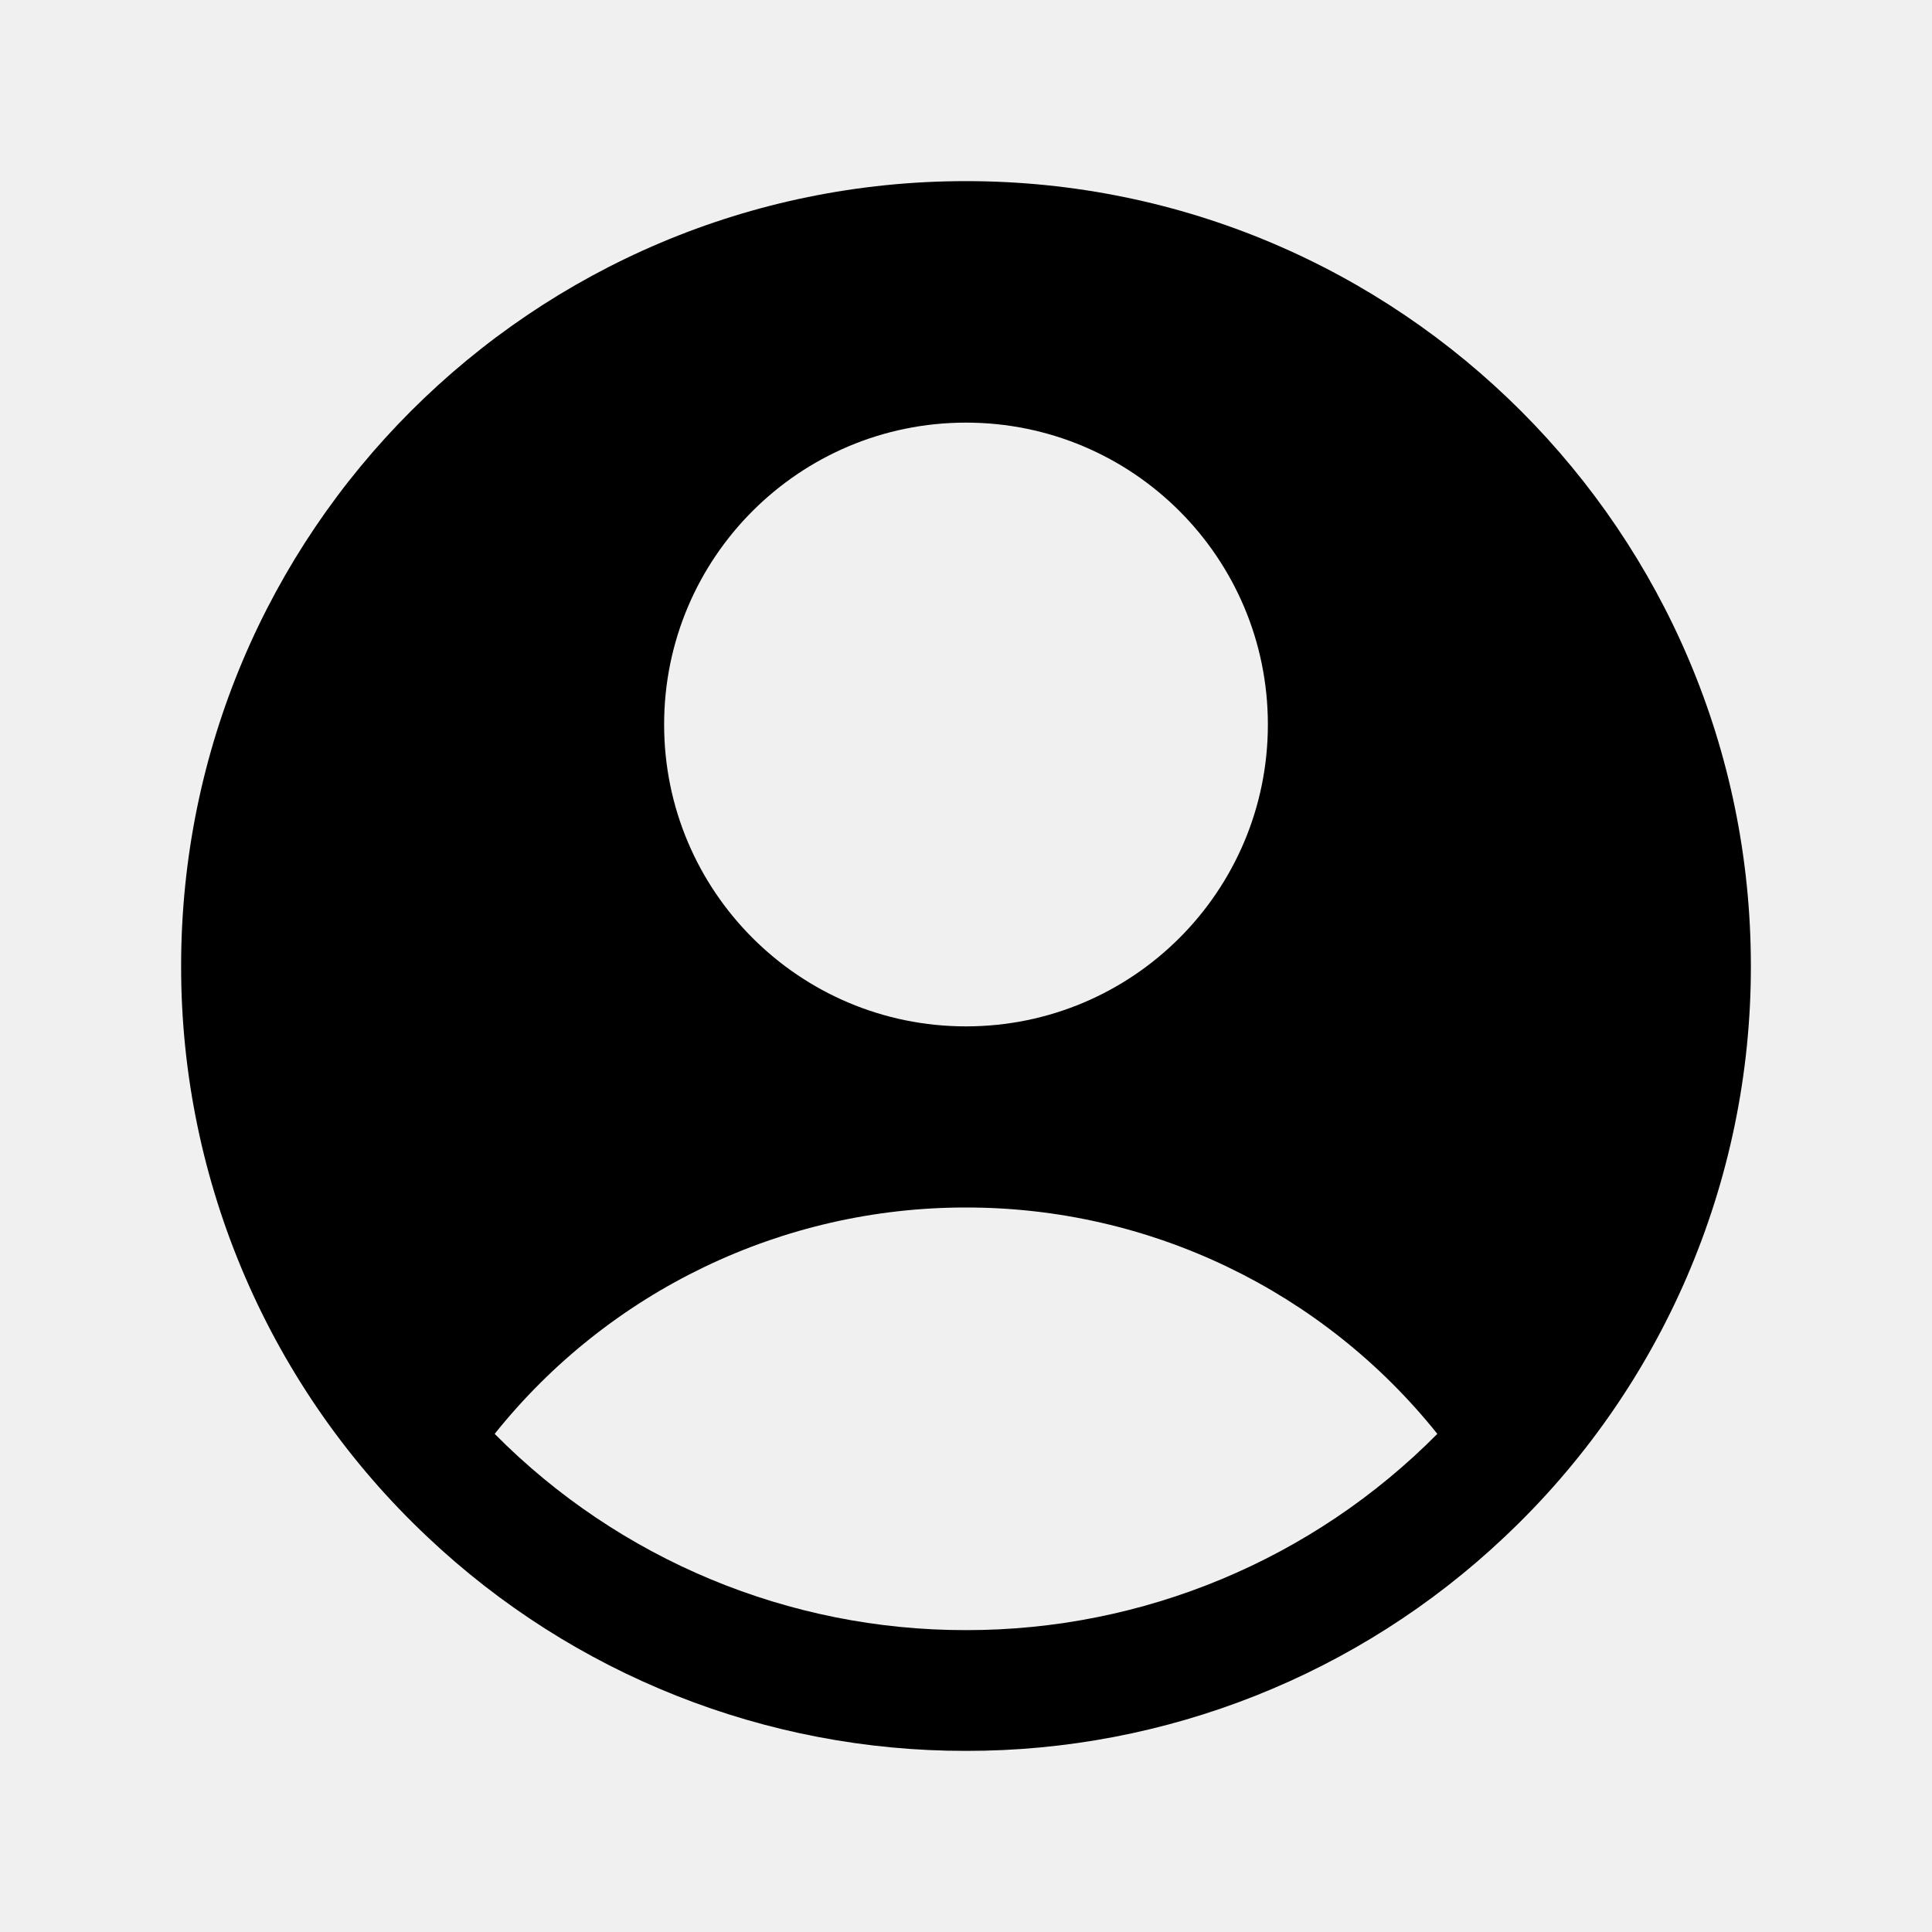
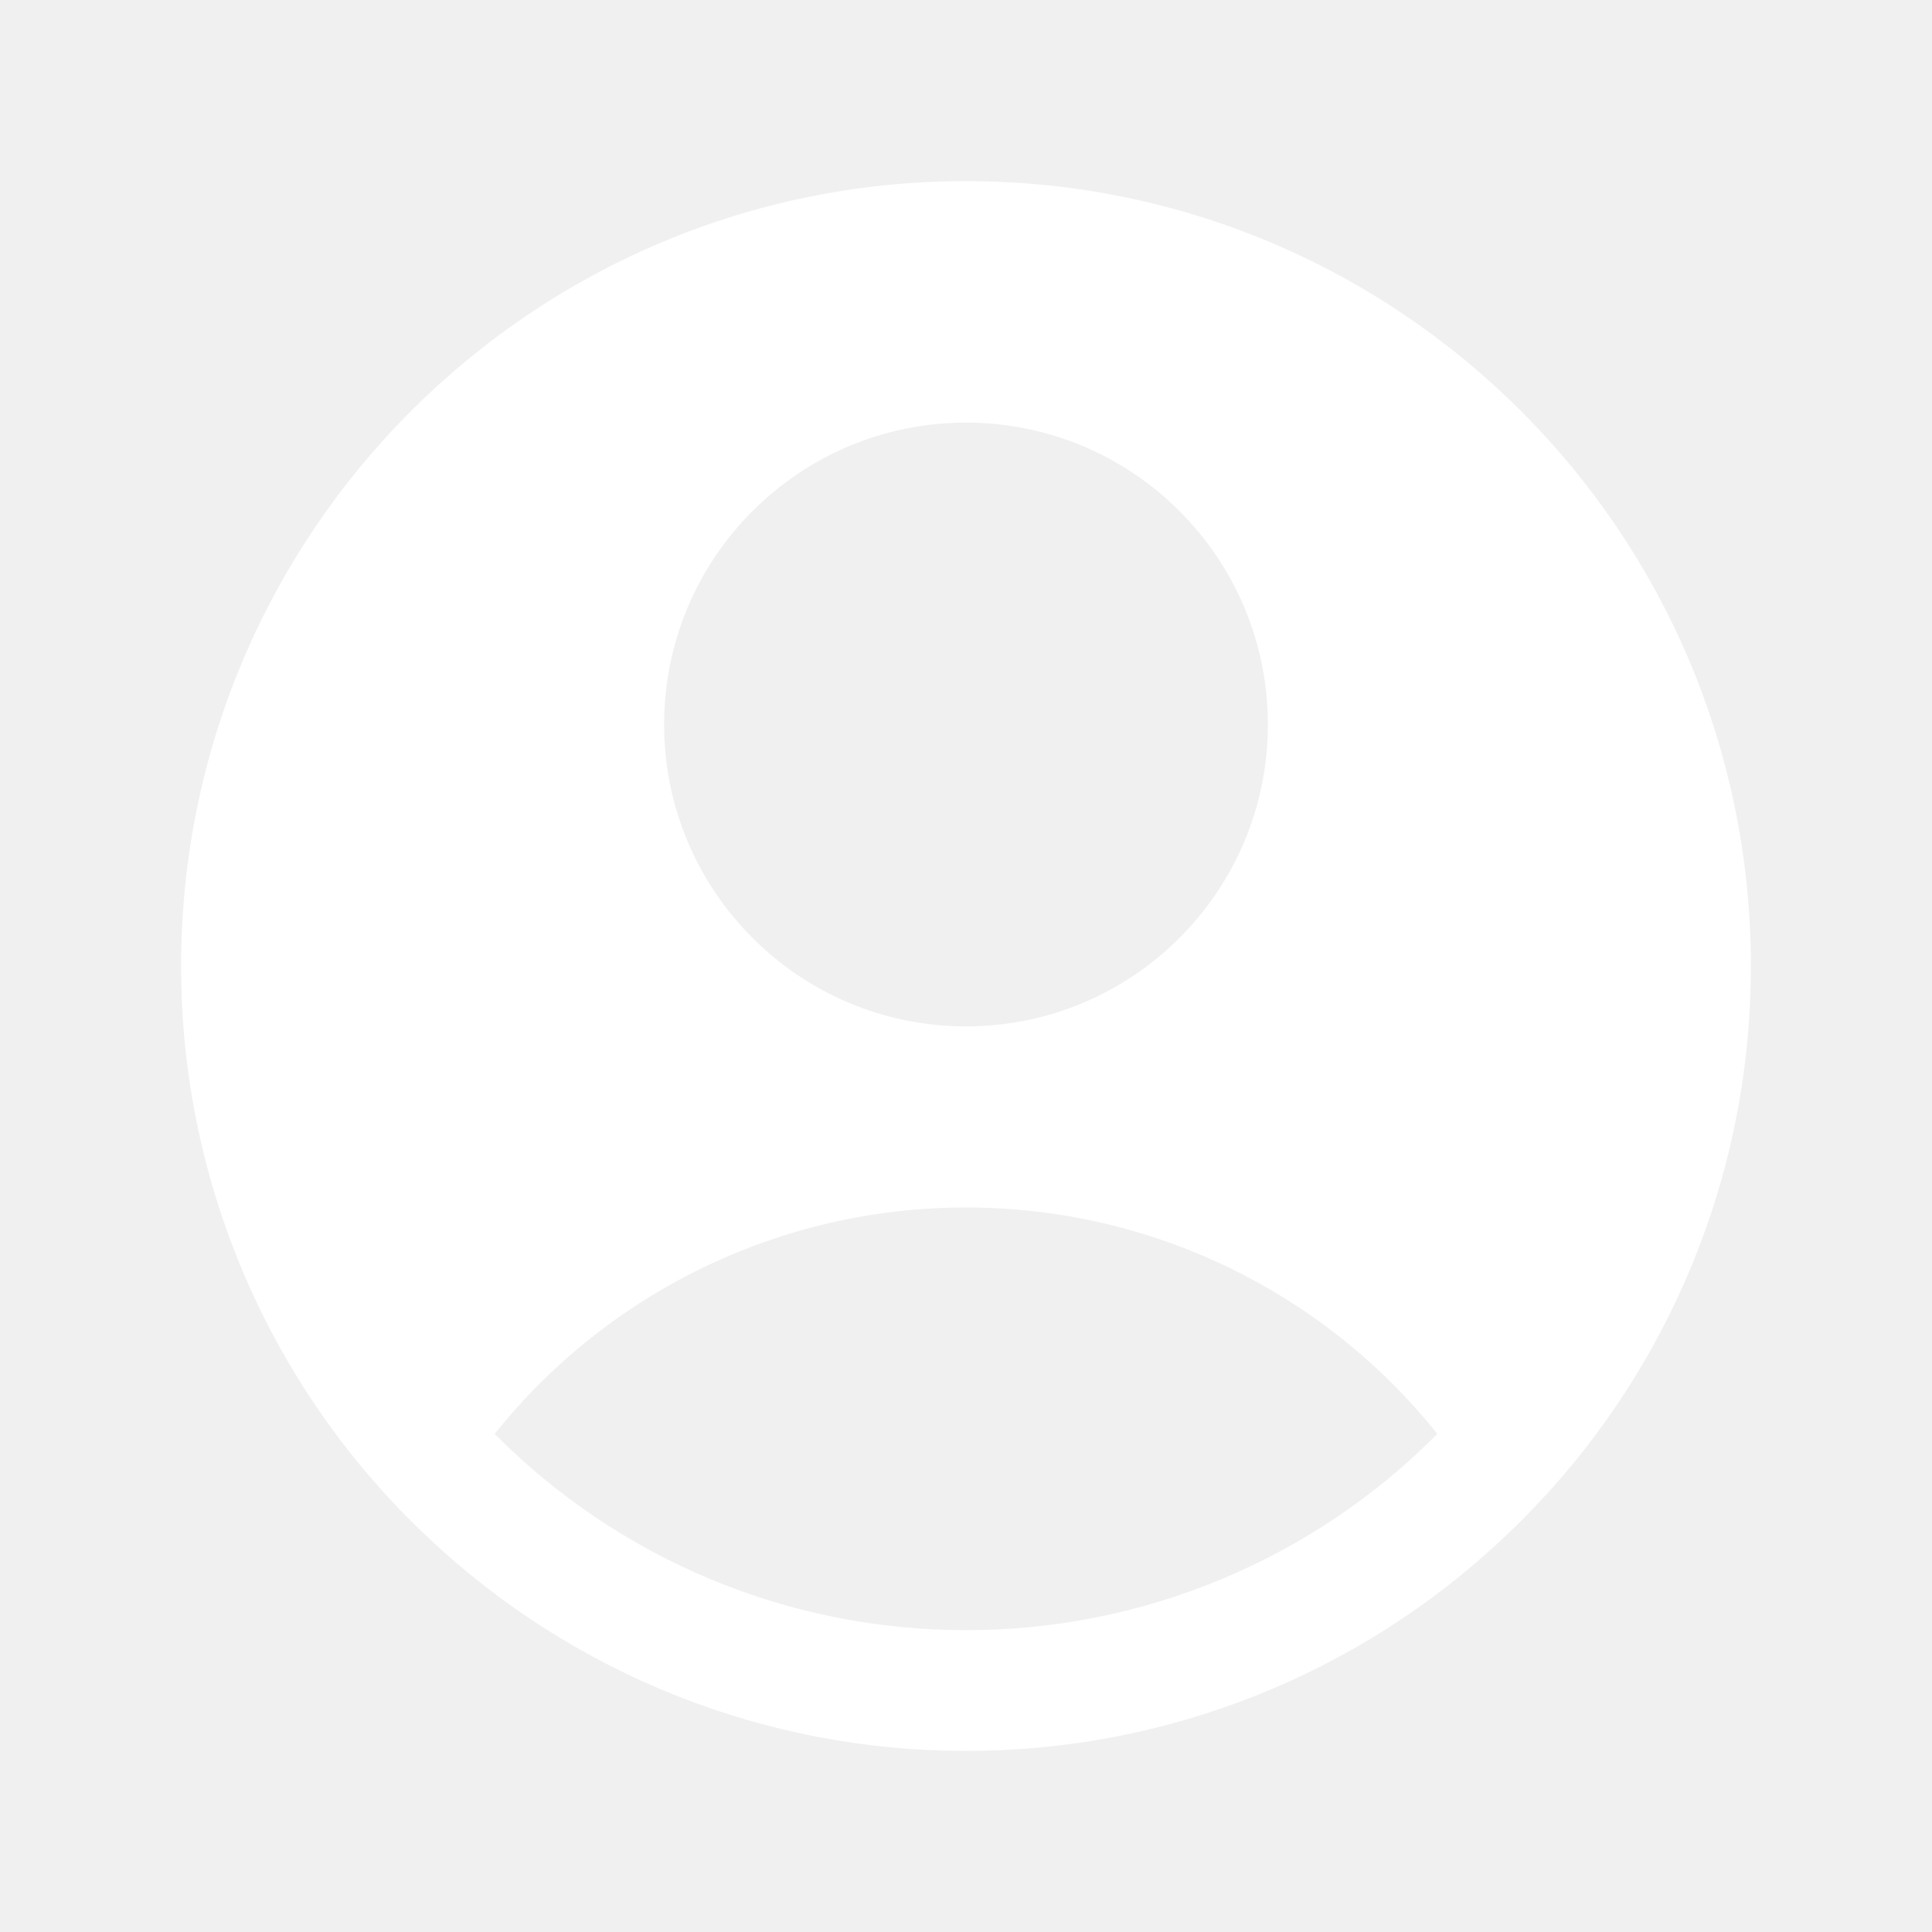
- <svg xmlns="http://www.w3.org/2000/svg" viewBox="0 0 24 24" fill="currentColor" class="size-6">
+ <svg xmlns="http://www.w3.org/2000/svg" viewBox="0 0 24 24" fill="#ffffff" class="size-6">
  <path fill-rule="evenodd" d="M18.685 19.097A9.723 9.723 0 0 0 21.75 12c0-5.385-4.365-9.75-9.75-9.75S2.25 6.615 2.25 12a9.723 9.723 0 0 0 3.065 7.097A9.716 9.716 0 0 0 12 21.75a9.716 9.716 0 0 0 6.685-2.653Zm-12.54-1.285A7.486 7.486 0 0 1 12 15a7.486 7.486 0 0 1 5.855 2.812A8.224 8.224 0 0 1 12 20.25a8.224 8.224 0 0 1-5.855-2.438ZM15.75 9a3.75 3.75 0 1 1-7.5 0 3.75 3.75 0 0 1 7.5 0Z" clip-rule="evenodd" />
</svg>
